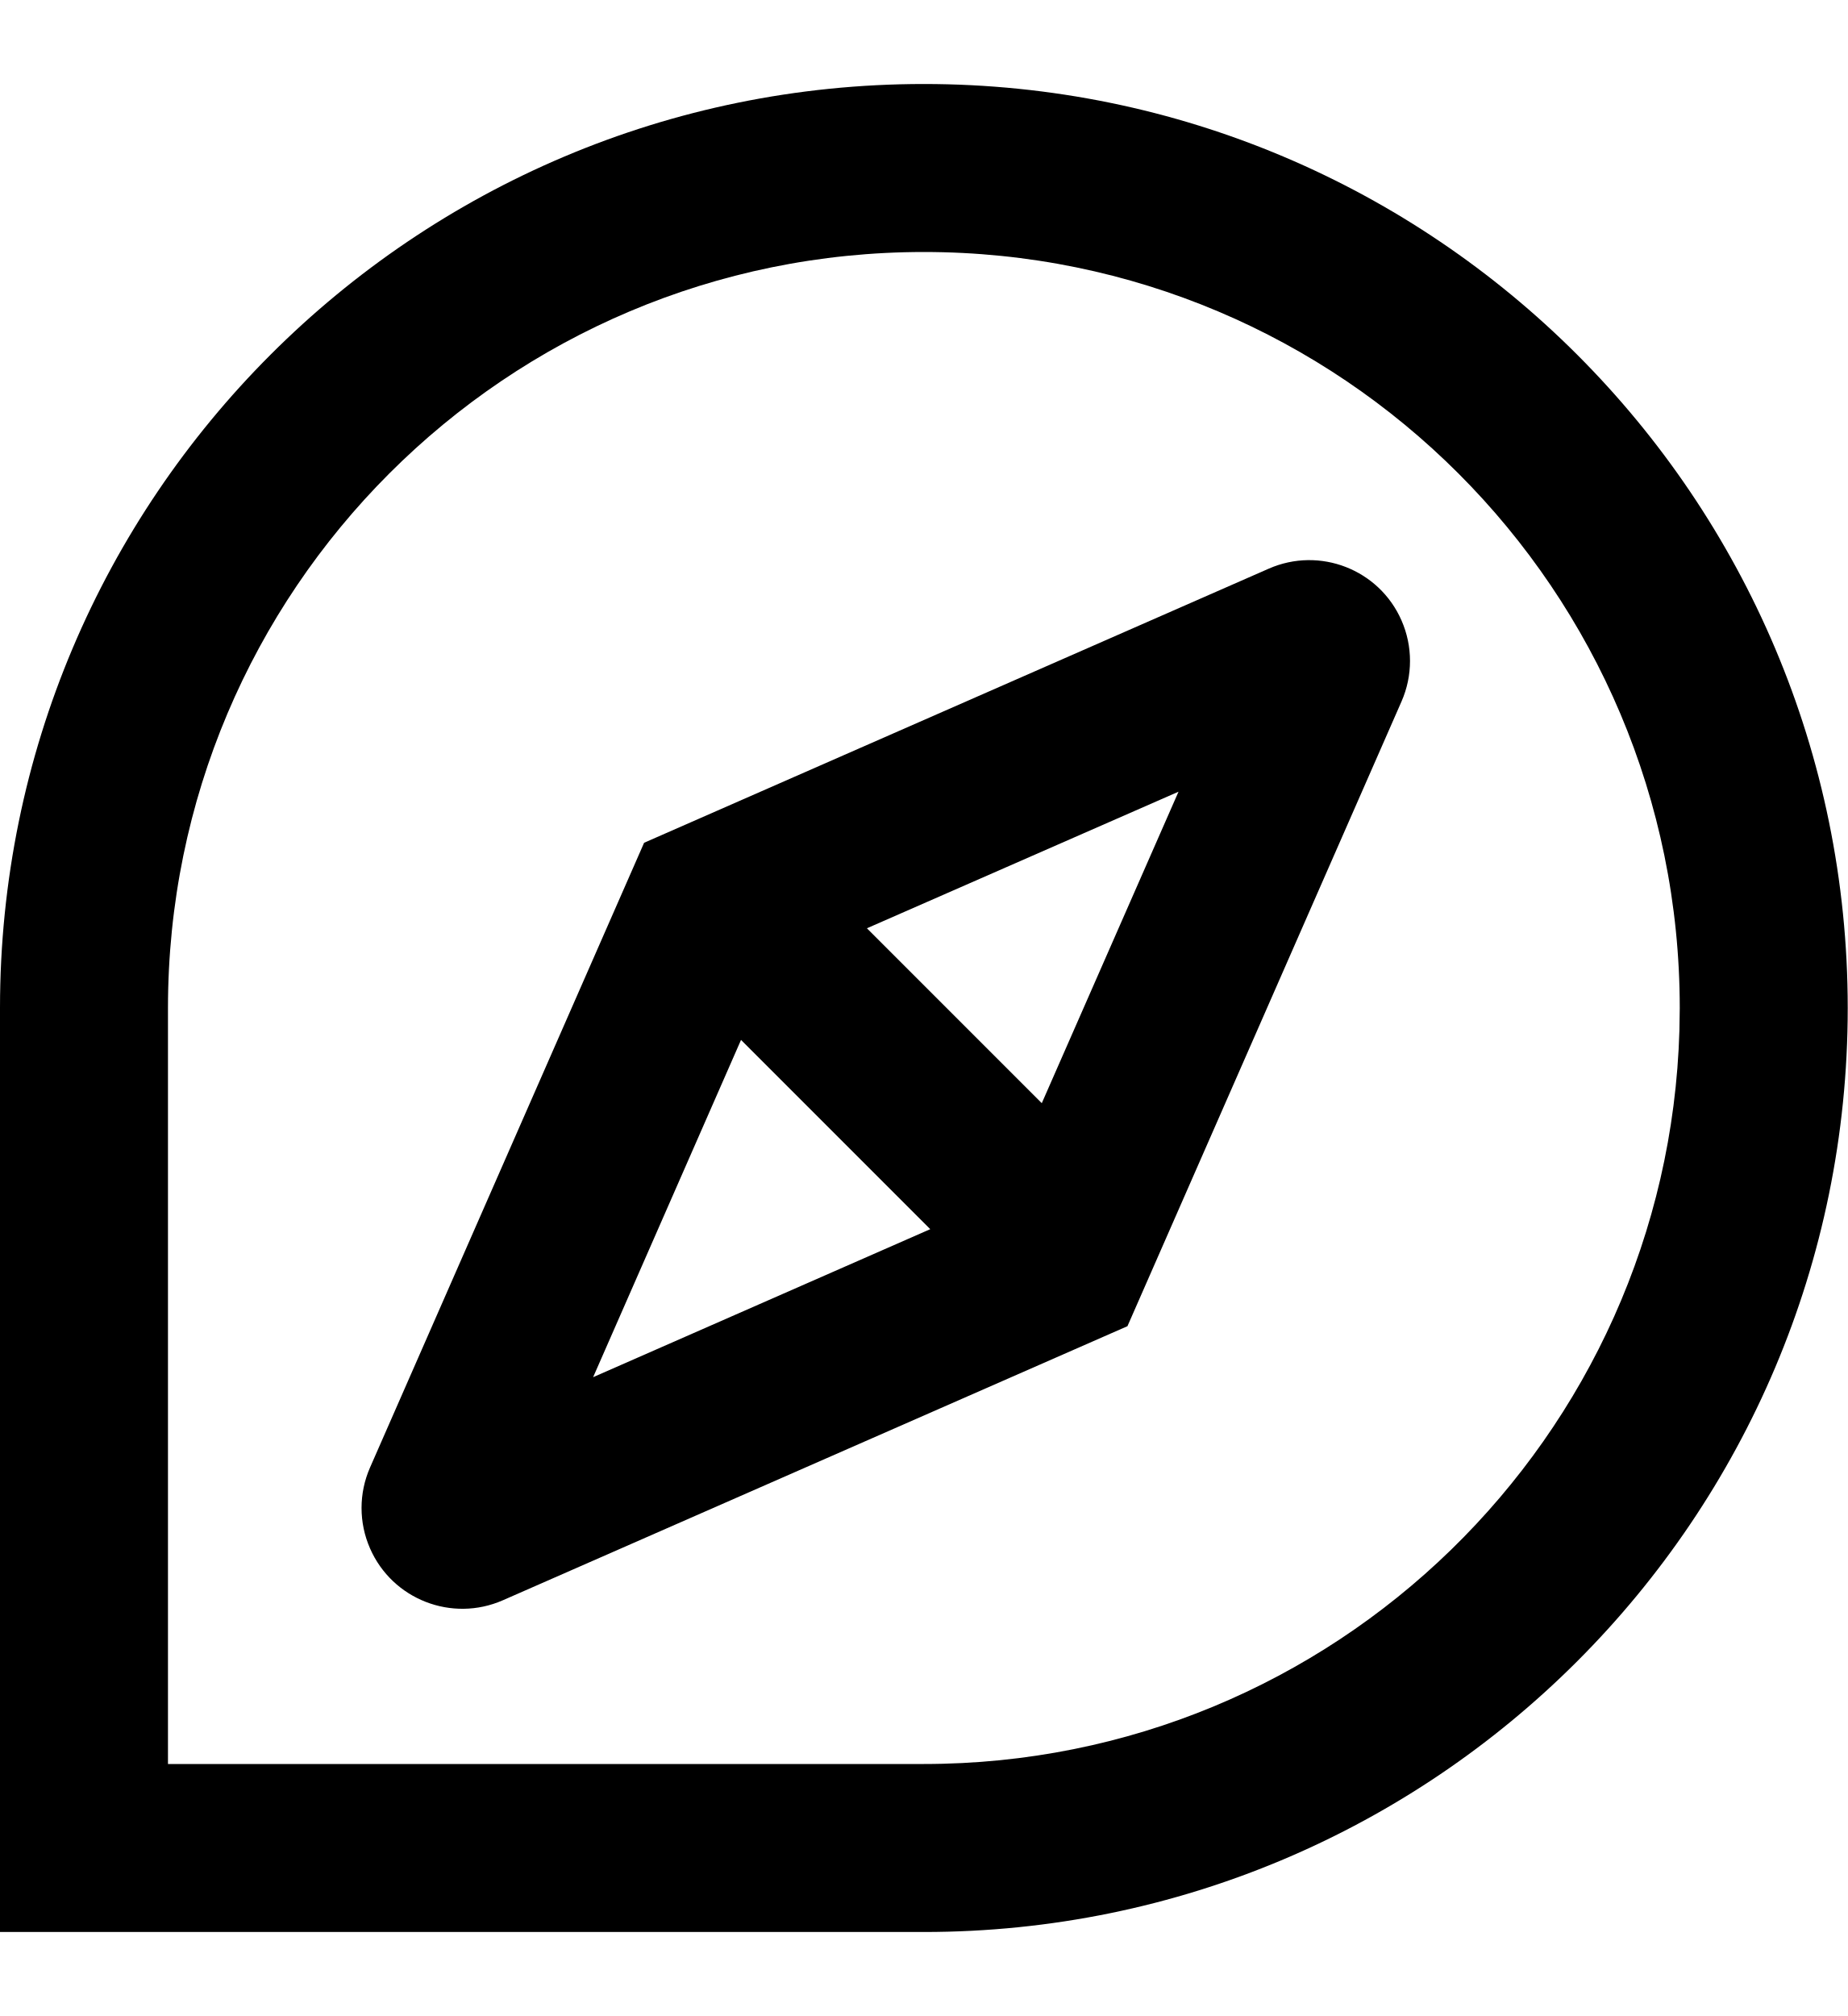
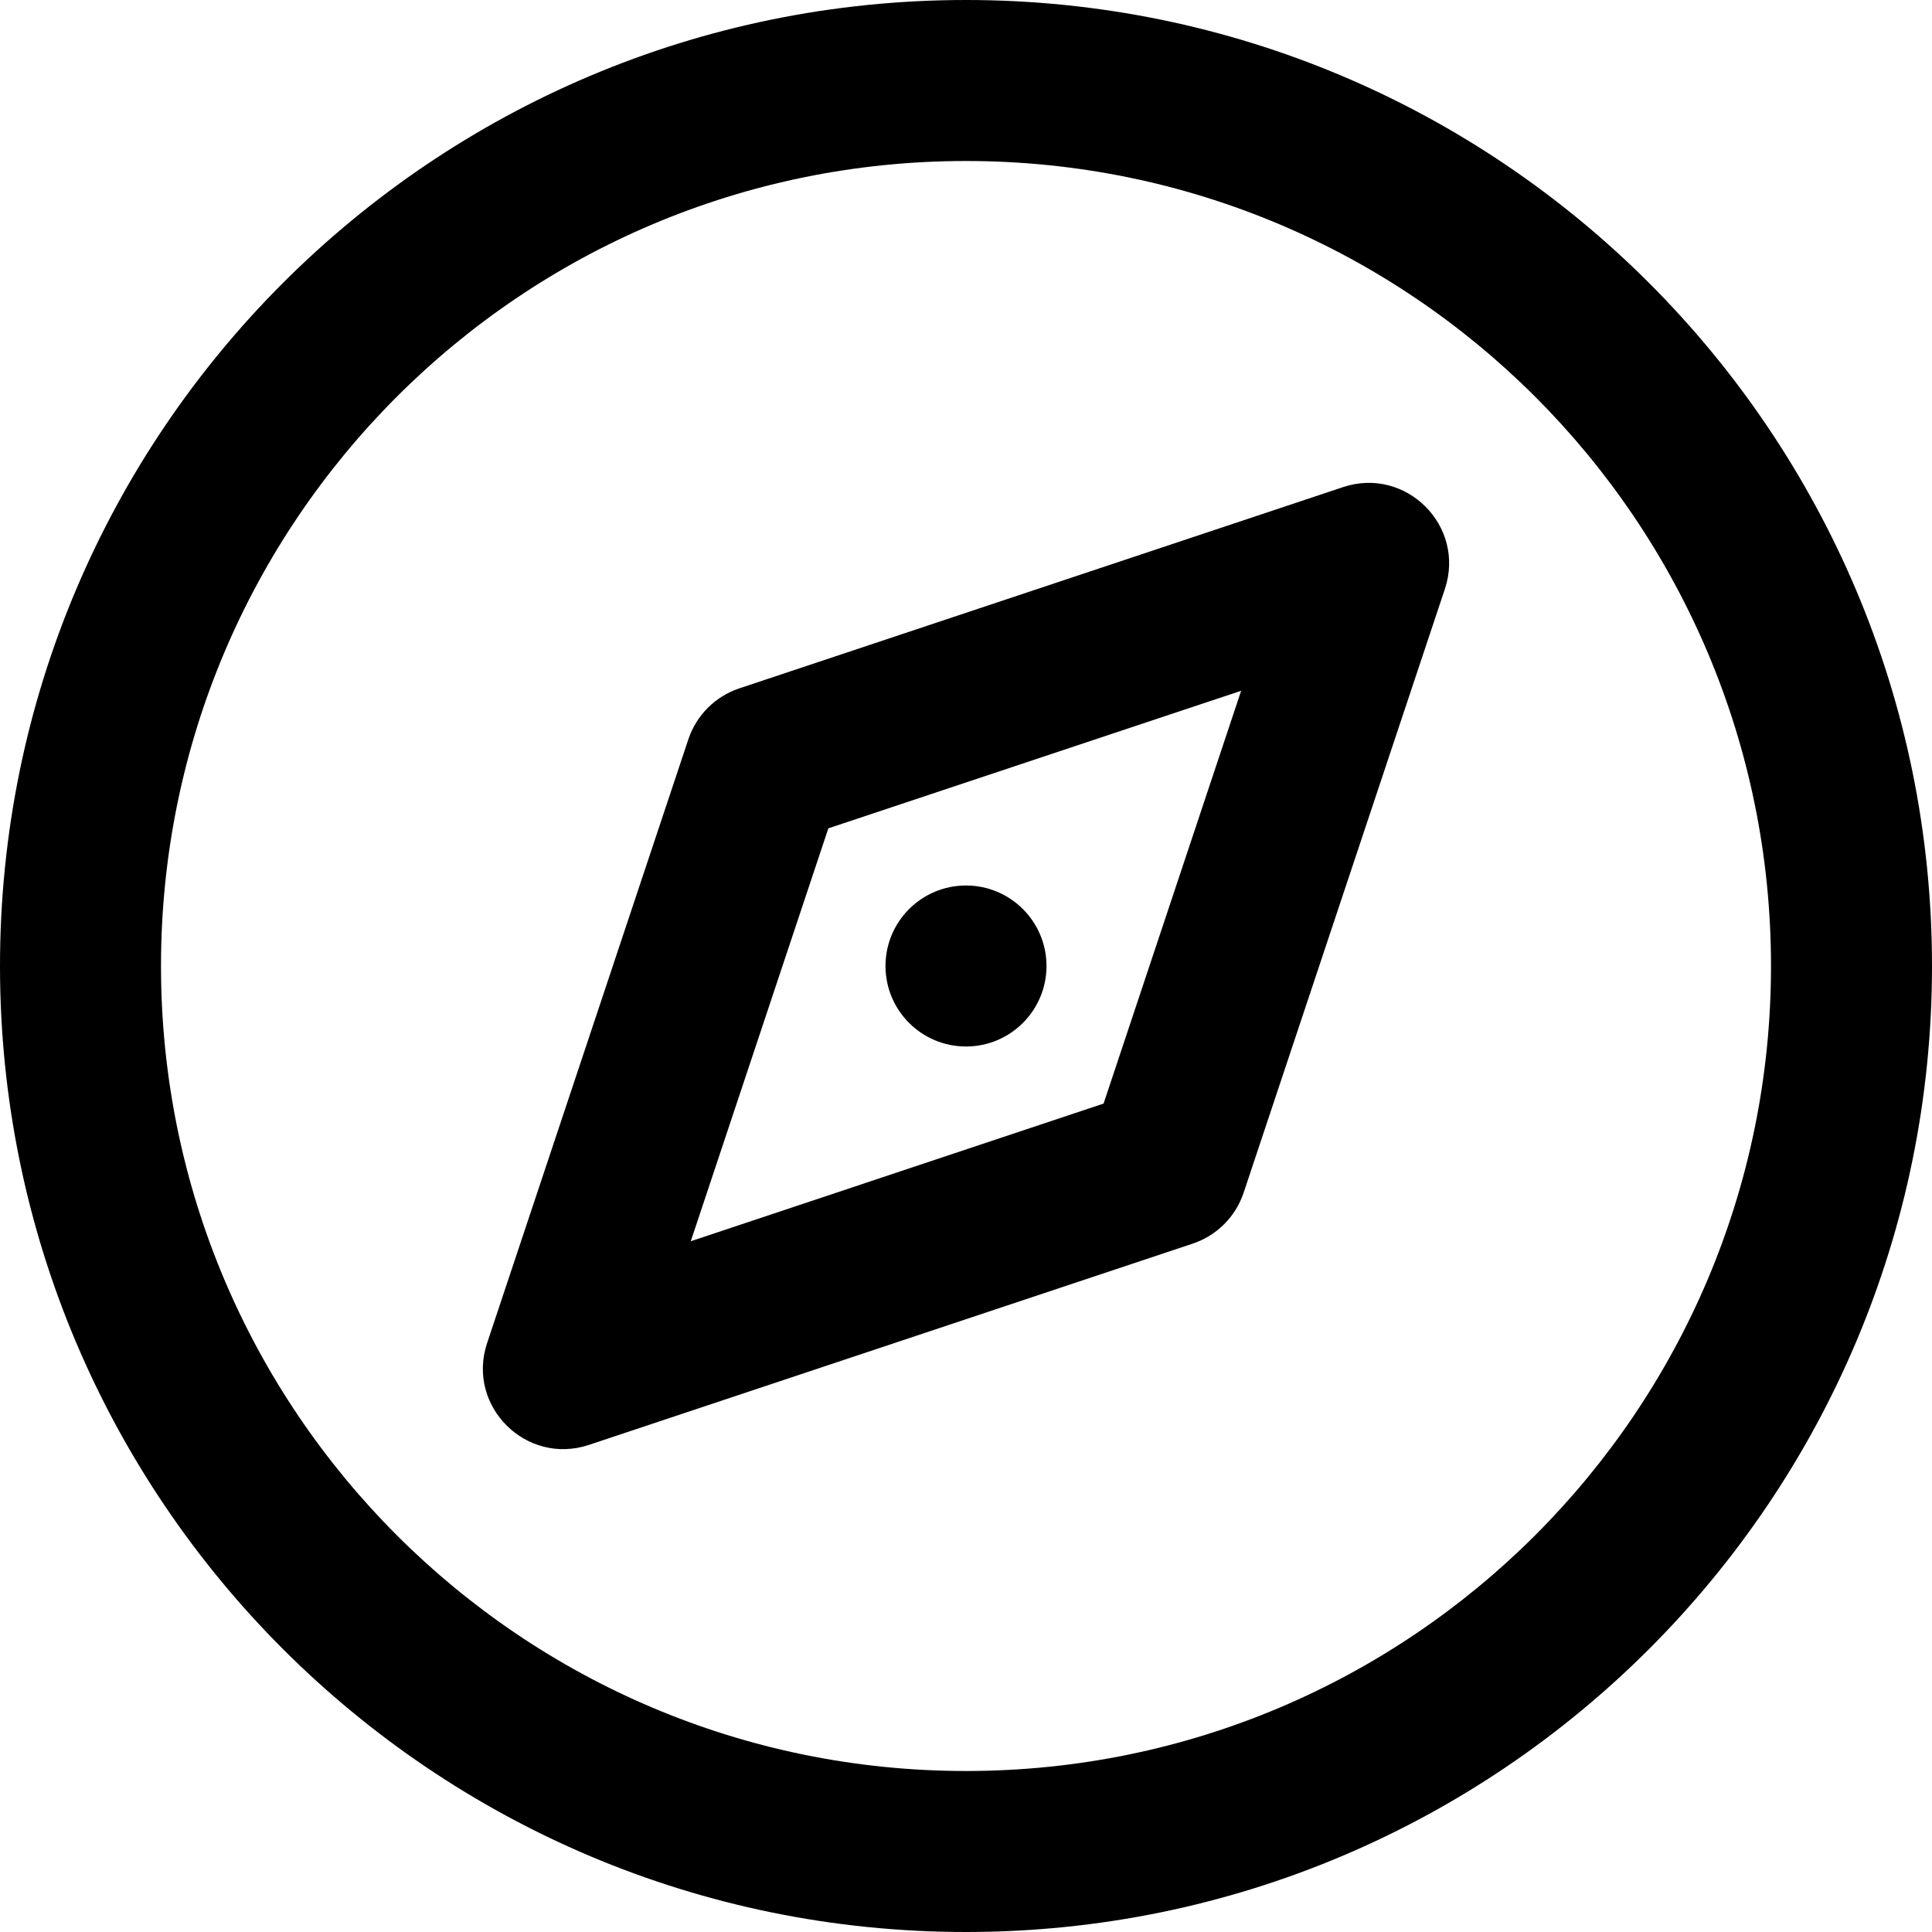
- <svg xmlns="http://www.w3.org/2000/svg" width="22" height="24" viewBox="0 0 22 24">
-   <path d="M11,1 C17.075,1 22,5.925 22,12 C22,18.075 17.075,23 11,23 L11,23 L0,23 L0,12 C0,5.925 4.925,1 11,1 Z M11,3 C6.029,3 2,7.029 2,12 L2,12 L2,21 L11,21 C15.882,21 19.856,17.113 19.996,12.265 L19.996,12.265 L20,12 C20,7.029 15.971,3 11,3 Z M15.106,6.77 C15.713,6.503 16.421,6.779 16.687,7.386 C16.822,7.694 16.822,8.043 16.687,8.351 L16.687,8.351 L13.424,15.788 L5.987,19.051 C5.38,19.317 4.672,19.041 4.406,18.434 C4.271,18.127 4.271,17.777 4.406,17.47 L4.406,17.47 L7.669,10.033 Z M8.823,12.38 L7.062,16.395 L11.076,14.633 L8.823,12.38 Z M14.032,9.425 L10.322,11.051 L12.404,13.133 L14.032,9.425 Z" fill="#000" fill-rule="evenodd" />
+ <svg xmlns="http://www.w3.org/2000/svg" width="24" height="24" viewBox="0 0 24 24">
+   <path d="M12,0 C18.627,0 24,5.373 24,12 C24,18.627 18.627,24 12,24 C5.373,24 0,18.627 0,12 C0,5.373 5.373,0 12,0 Z M12,2 C6.477,2 2,6.477 2,12 C2,17.523 6.477,22 12,22 C17.523,22 22,17.523 22,12 C22,6.477 17.523,2 12,2 Z M16.684,6.051 C17.466,5.791 18.209,6.534 17.949,7.316 L17.949,7.316 L15.449,14.816 C15.349,15.115 15.115,15.349 14.816,15.449 L14.816,15.449 L7.316,17.949 C6.534,18.209 5.791,17.466 6.051,16.684 L6.051,16.684 L8.551,9.184 C8.651,8.885 8.885,8.651 9.184,8.551 L9.184,8.551 Z M15.418,8.581 L10.29,10.29 L8.581,15.419 L13.709,13.709 L15.418,8.581 Z M12,11 C12.552,11 13,11.448 13,12 C13,12.552 12.552,13 12,13 C11.448,13 11,12.552 11,12 C11,11.448 11.448,11 12,11 Z" fill="currentColor" fill-rule="nonzero" />
</svg>
